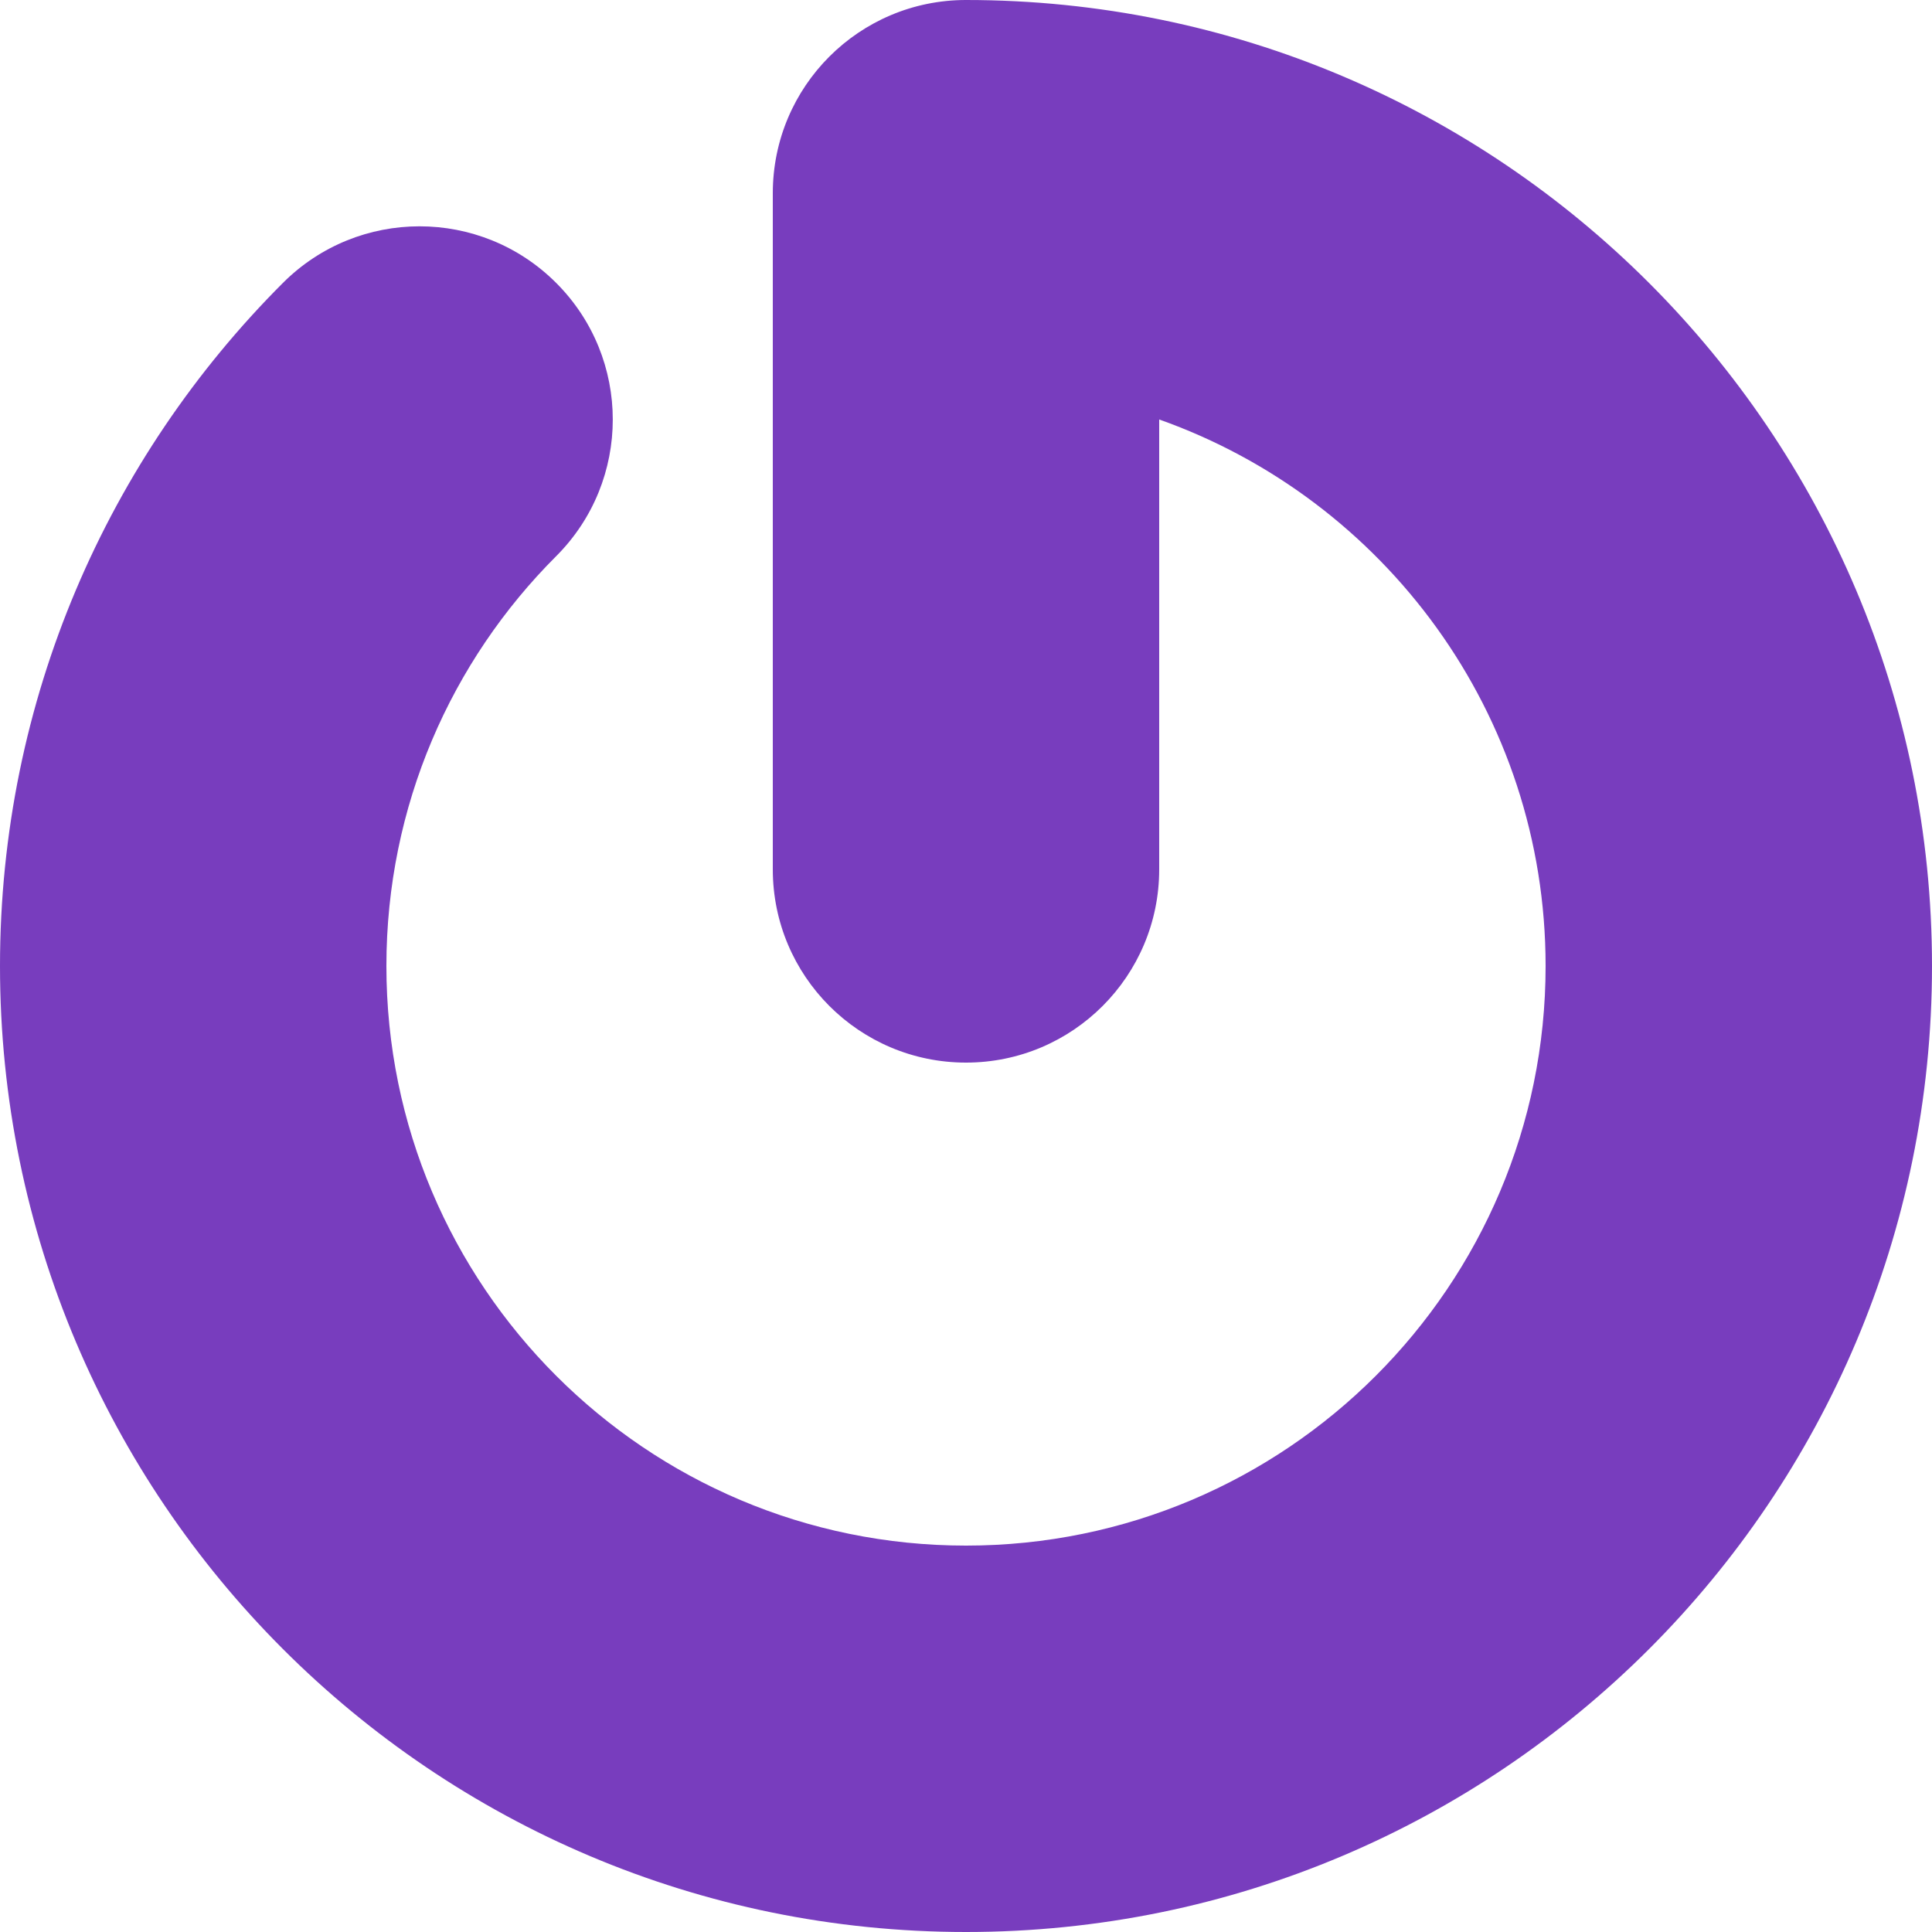
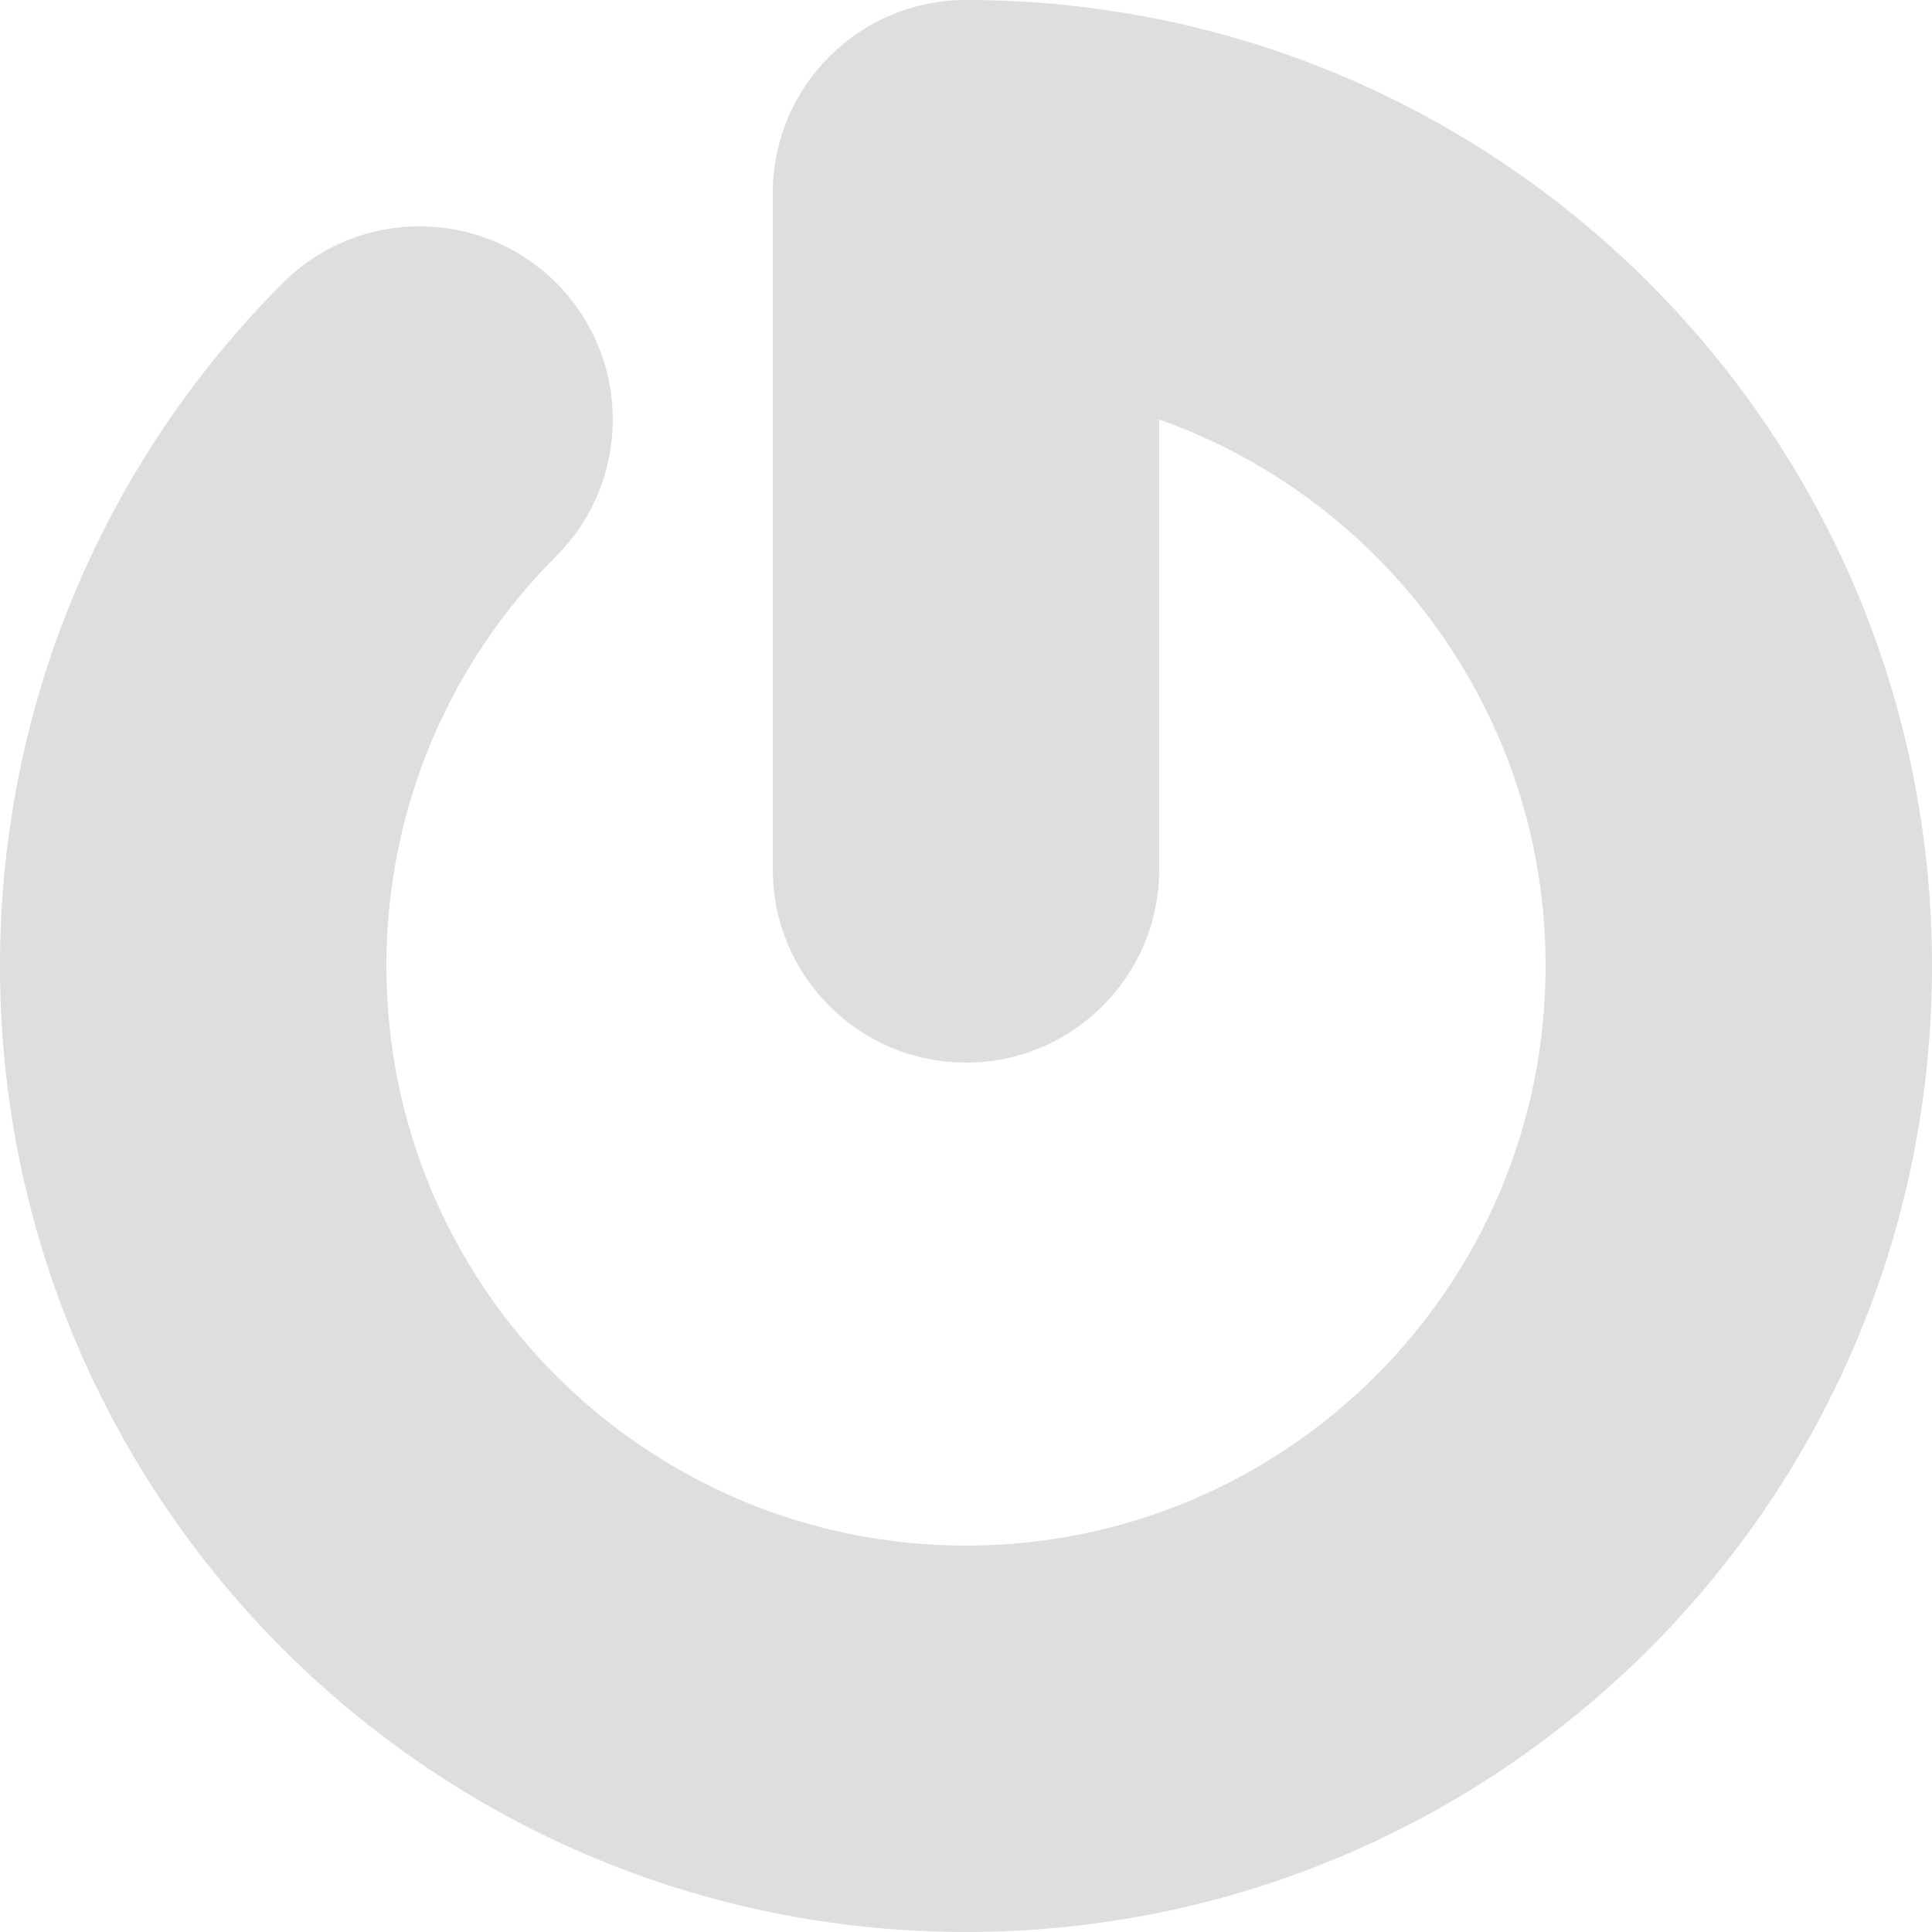
<svg xmlns="http://www.w3.org/2000/svg" height="100%" stroke-miterlimit="10" style="fill-rule:nonzero;clip-rule:evenodd;stroke-linecap:round;stroke-linejoin:round;" version="1.1" viewBox="0 0 256 256" width="100%" xml:space="preserve">
  <defs />
  <g id="Untitled">
-     <path d="M128 0C113.856 0 102.4 11.456 102.4 25.6L102.4 115.2C102.4 129.328 113.856 140.8 128 140.8C142.144 140.8 153.6 129.328 153.6 115.2L153.6 55.584C183.424 66.144 204.8 94.56 204.8 128C204.8 170.4 170.4 204.8 128 204.8C85.6 204.8 51.2 170.4 51.2 128C51.2 106.784 59.792 87.584 73.696 73.696C83.696 63.696 83.696 47.488 73.696 37.488C63.696 27.488 47.488 27.488 37.488 37.488C14.336 60.64 0 92.64 0 128C0 198.688 57.312 256 128 256C198.688 256 256 198.688 256 128C256 57.312 198.688 0 128 0" fill="#783dbe" fill-rule="evenodd" opacity="1" stroke="none" />
+     <path d="M128 0C113.856 0 102.4 11.456 102.4 25.6L102.4 115.2C102.4 129.328 113.856 140.8 128 140.8C142.144 140.8 153.6 129.328 153.6 115.2L153.6 55.584C183.424 66.144 204.8 94.56 204.8 128C204.8 170.4 170.4 204.8 128 204.8C85.6 204.8 51.2 170.4 51.2 128C51.2 106.784 59.792 87.584 73.696 73.696C83.696 63.696 83.696 47.488 73.696 37.488C63.696 27.488 47.488 27.488 37.488 37.488C14.336 60.64 0 92.64 0 128C0 198.688 57.312 256 128 256C198.688 256 256 198.688 256 128C256 57.312 198.688 0 128 0" fill="#DEDEDE" fill-rule="evenodd" opacity="1" stroke="none" />
  </g>
</svg>
